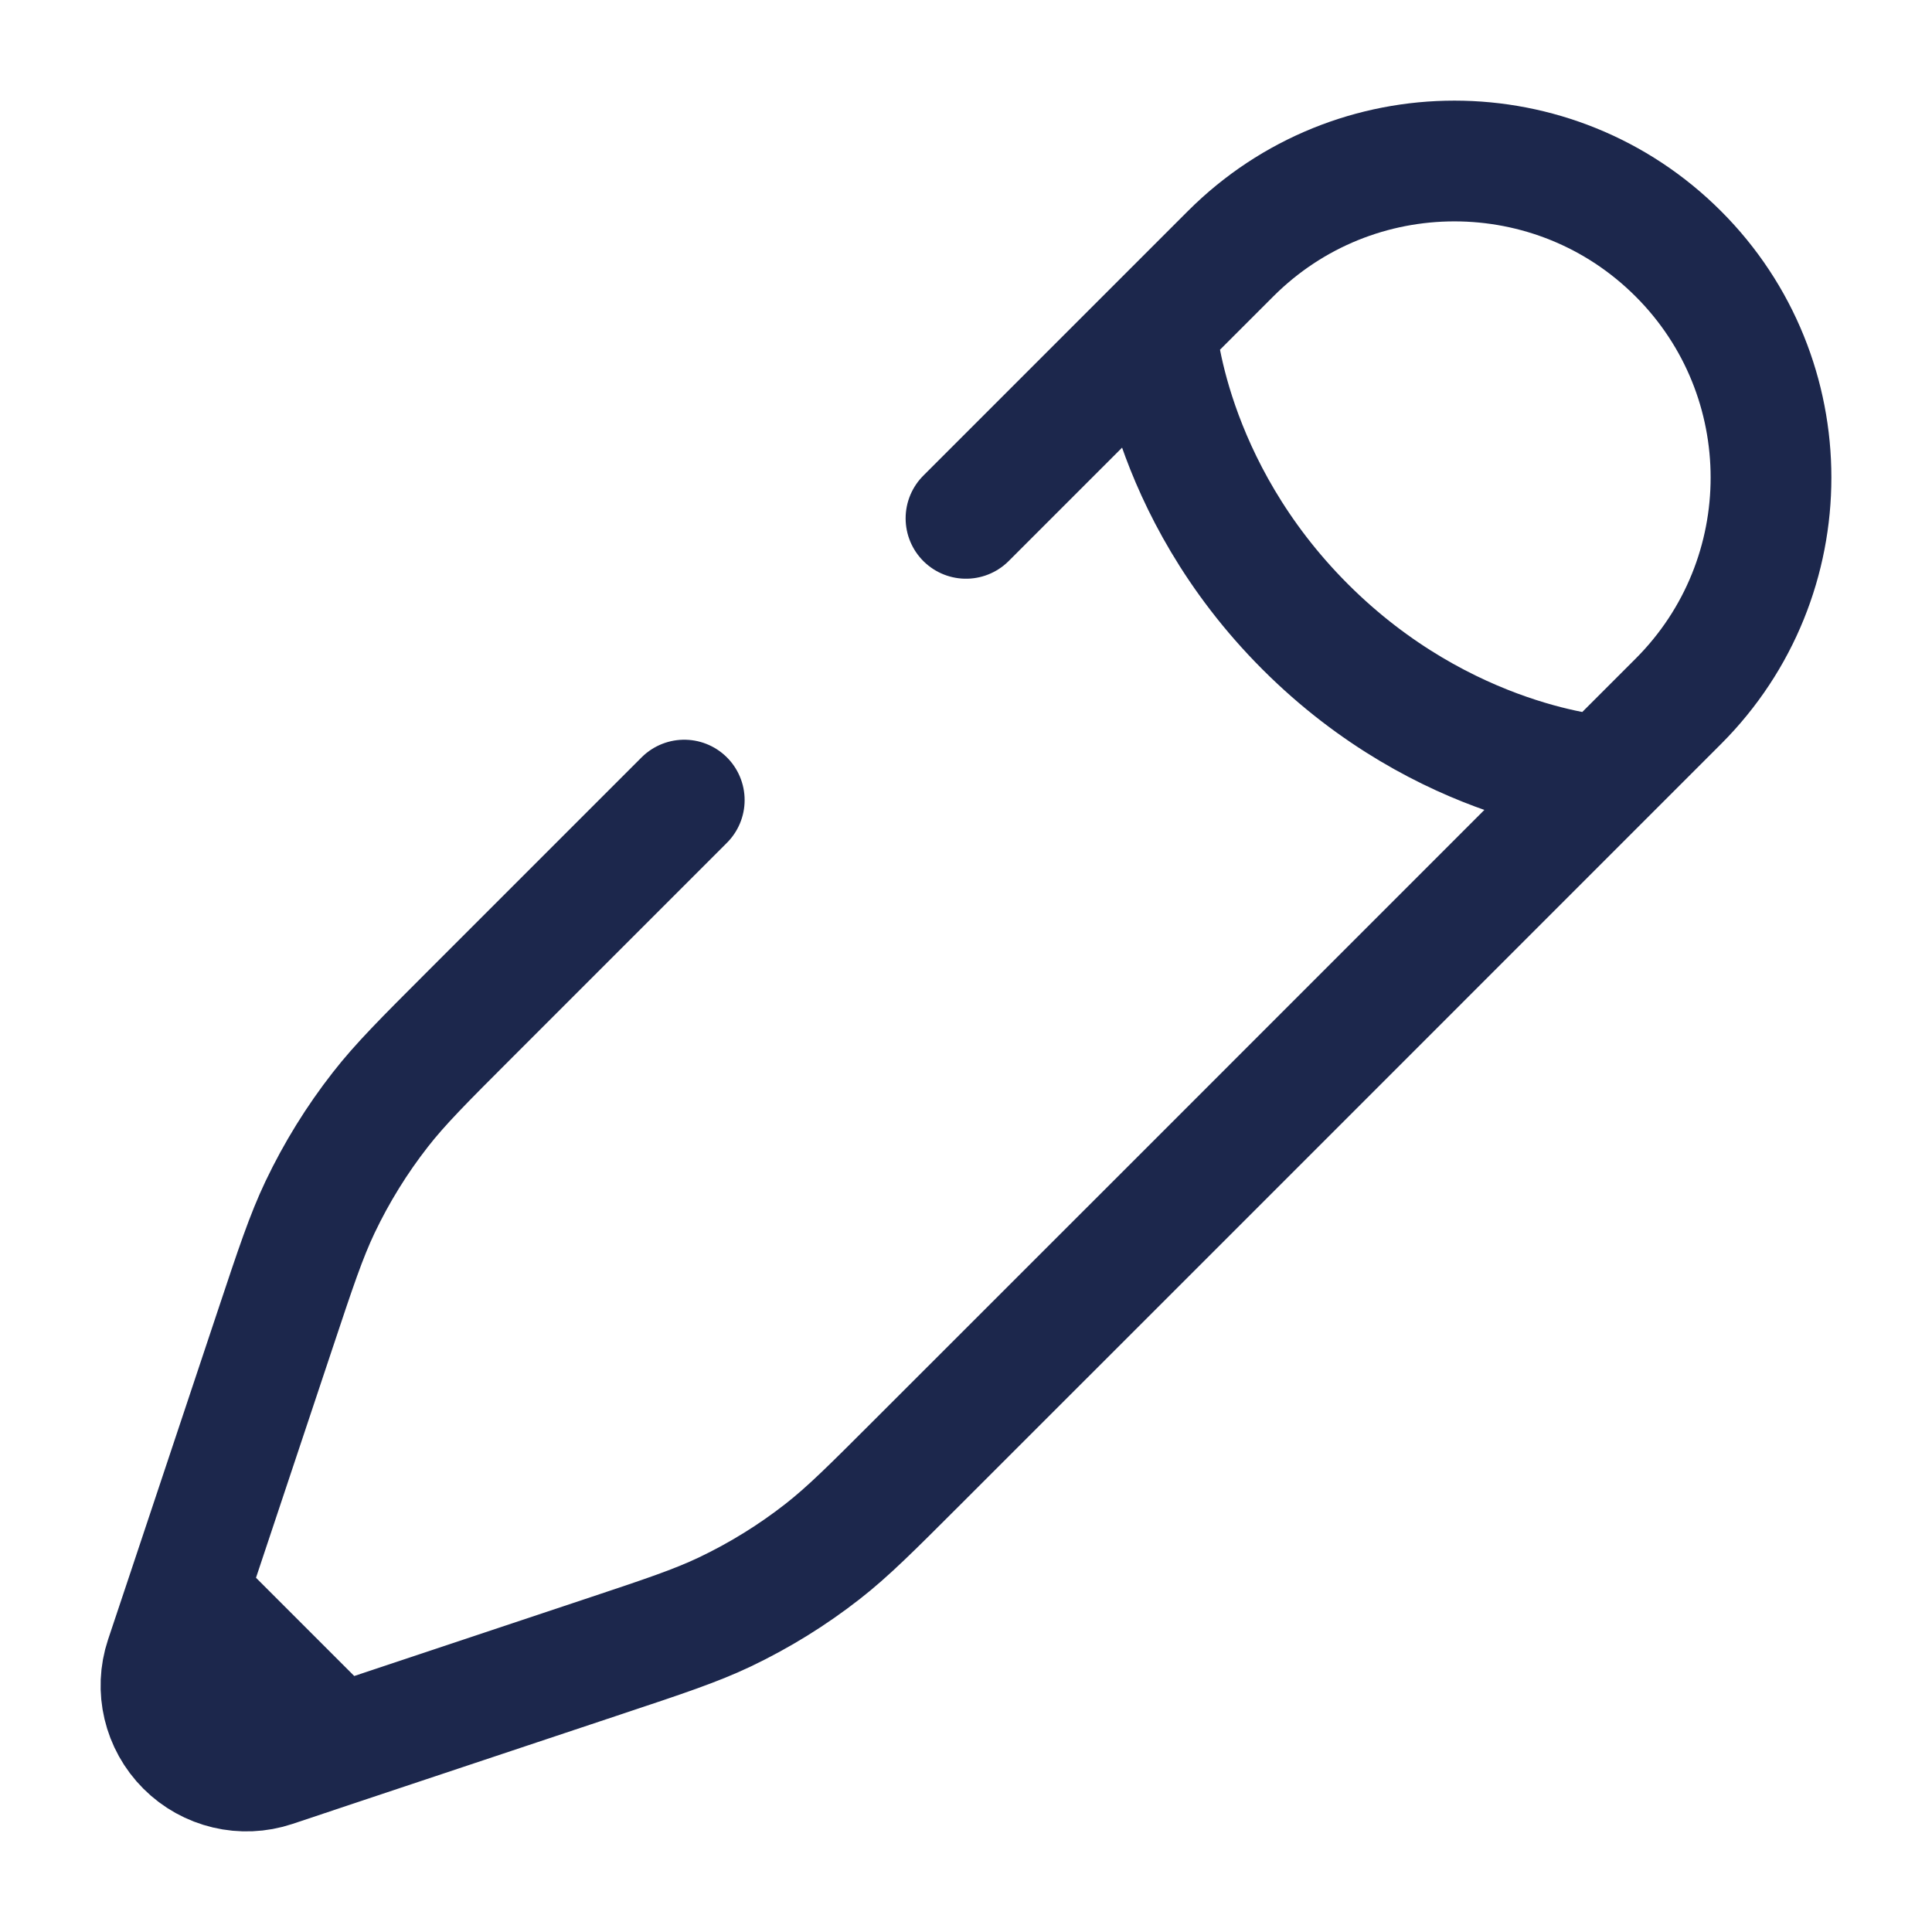
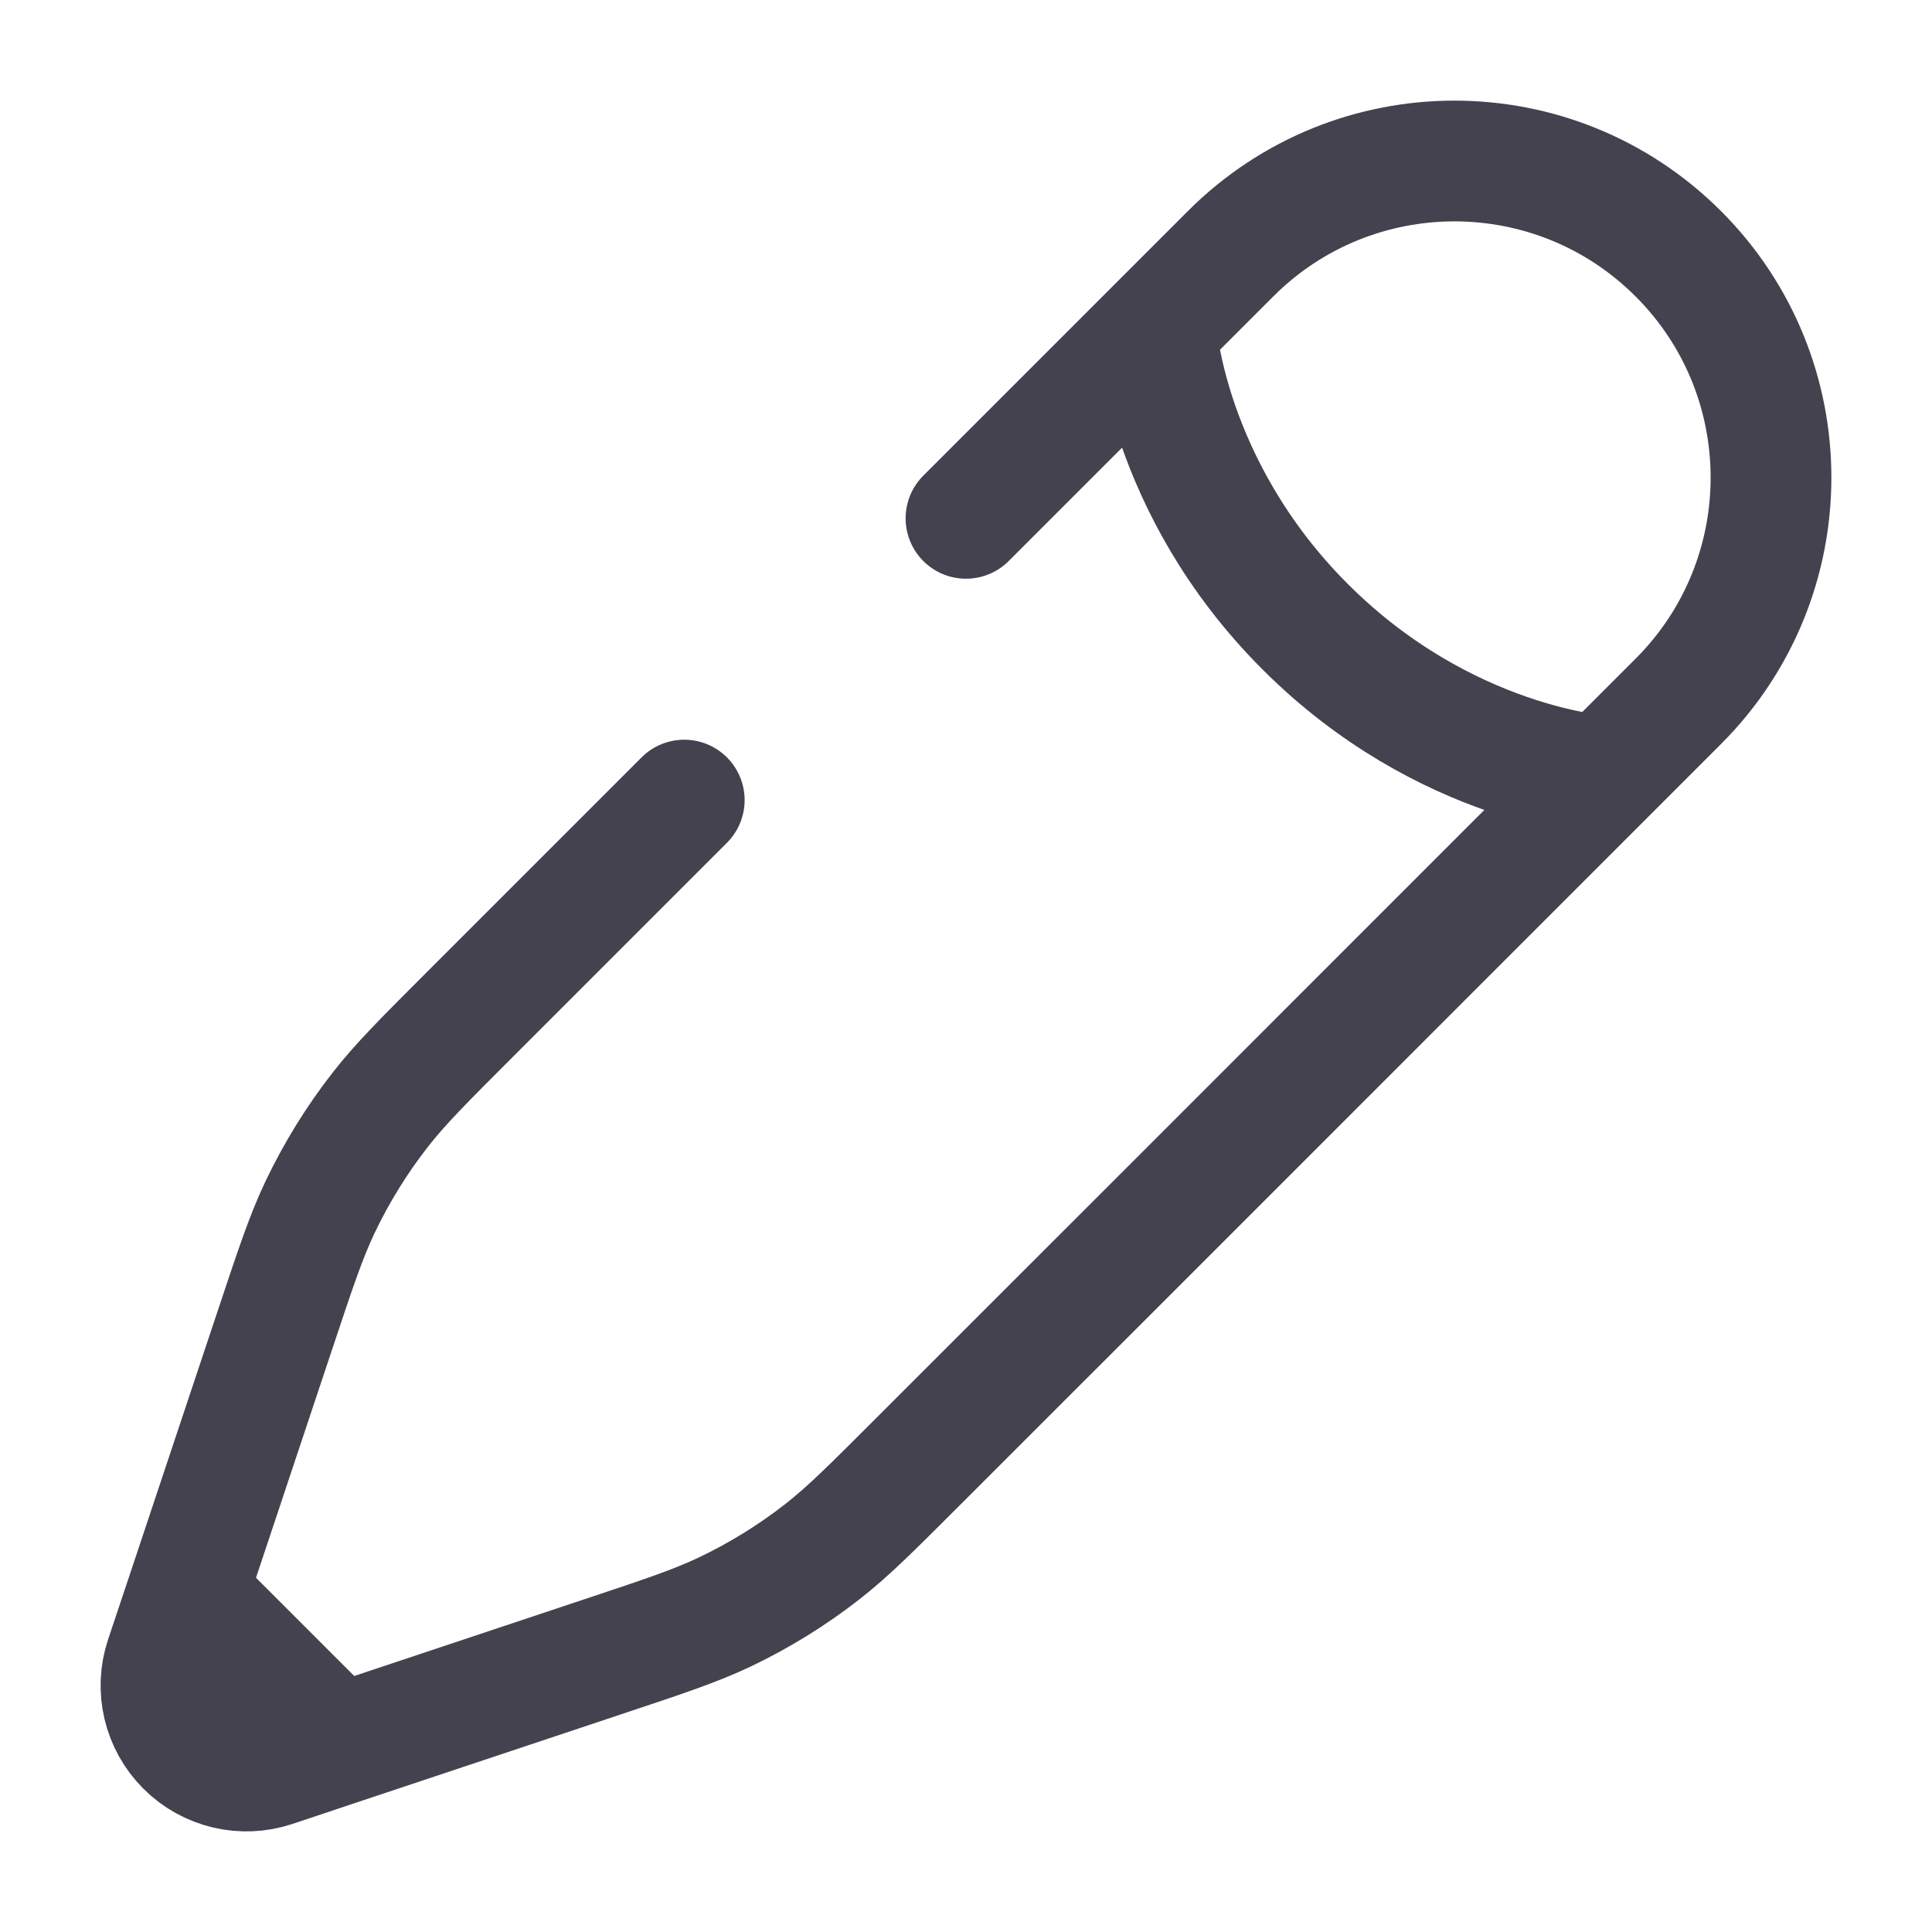
<svg xmlns="http://www.w3.org/2000/svg" width="24" height="24" viewBox="0 0 24 24" fill="none">
-   <path d="M14.36 4.079L15.287 3.152C16.823 1.616 19.312 1.616 20.848 3.152C22.384 4.687 22.384 7.177 20.848 8.713L19.921 9.64M14.36 4.079C14.36 4.079 14.476 6.048 16.214 7.786C17.952 9.524 19.921 9.64 19.921 9.64M14.36 4.079L12 6.439M19.921 9.64L14.661 14.901L11.561 18L11.4 18.161C10.823 18.738 10.534 19.027 10.216 19.275C9.841 19.568 9.435 19.819 9.005 20.024C8.641 20.197 8.254 20.326 7.479 20.584L4.198 21.678M4.198 21.678L3.396 21.946C3.015 22.073 2.595 21.973 2.311 21.689C2.027 21.405 1.927 20.985 2.054 20.604L2.322 19.802M4.198 21.678L2.322 19.802M2.322 19.802L3.416 16.521C3.674 15.746 3.803 15.359 3.976 14.995C4.181 14.565 4.432 14.159 4.725 13.784C4.973 13.466 5.262 13.177 5.839 12.6L8.5 9.939" stroke="#1C274C" stroke-width="1.5" stroke-linecap="round" />
+   <path d="M14.36 4.079L15.287 3.152C16.823 1.616 19.312 1.616 20.848 3.152C22.384 4.687 22.384 7.177 20.848 8.713L19.921 9.64M14.36 4.079C14.36 4.079 14.476 6.048 16.214 7.786C17.952 9.524 19.921 9.64 19.921 9.64M14.36 4.079L12 6.439M19.921 9.64L14.661 14.901L11.561 18L11.4 18.161C10.823 18.738 10.534 19.027 10.216 19.275C9.841 19.568 9.435 19.819 9.005 20.024C8.641 20.197 8.254 20.326 7.479 20.584L4.198 21.678M4.198 21.678L3.396 21.946C3.015 22.073 2.595 21.973 2.311 21.689C2.027 21.405 1.927 20.985 2.054 20.604L2.322 19.802M4.198 21.678L2.322 19.802M2.322 19.802L3.416 16.521C3.674 15.746 3.803 15.359 3.976 14.995C4.181 14.565 4.432 14.159 4.725 13.784C4.973 13.466 5.262 13.177 5.839 12.6L8.5 9.939" stroke="#43424E" stroke-width="1.5" stroke-linecap="round" />
</svg>
